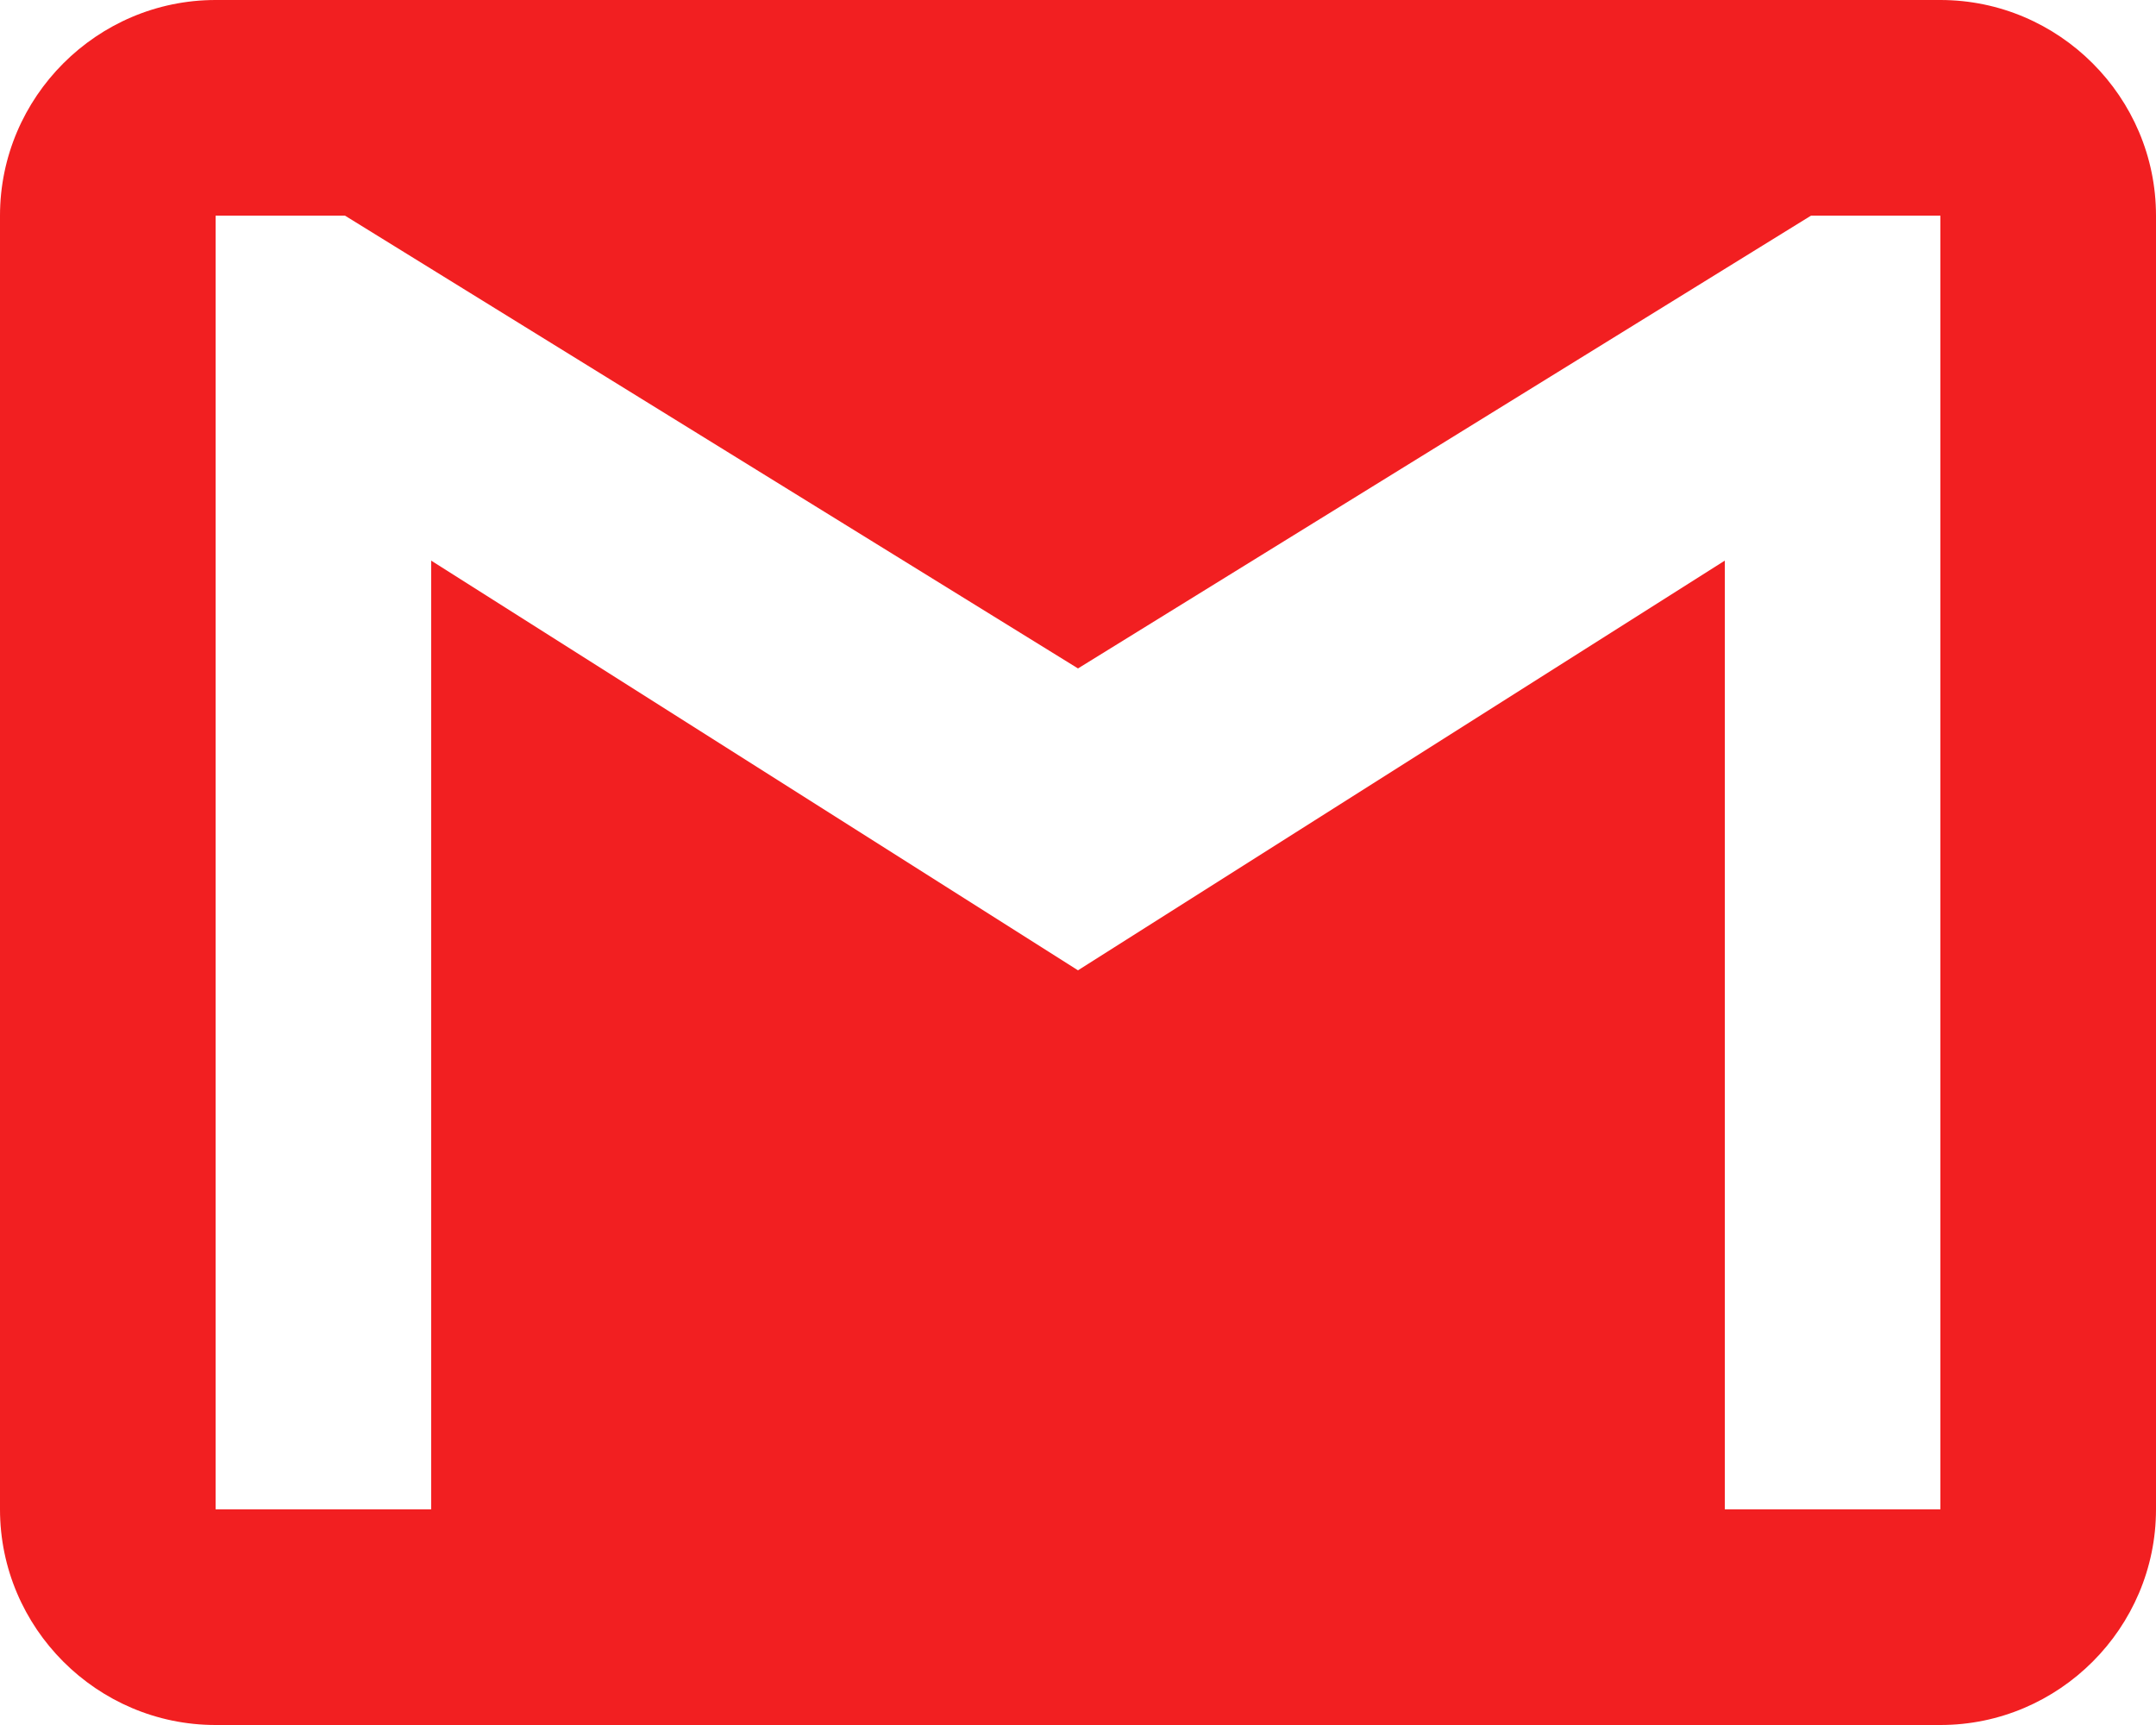
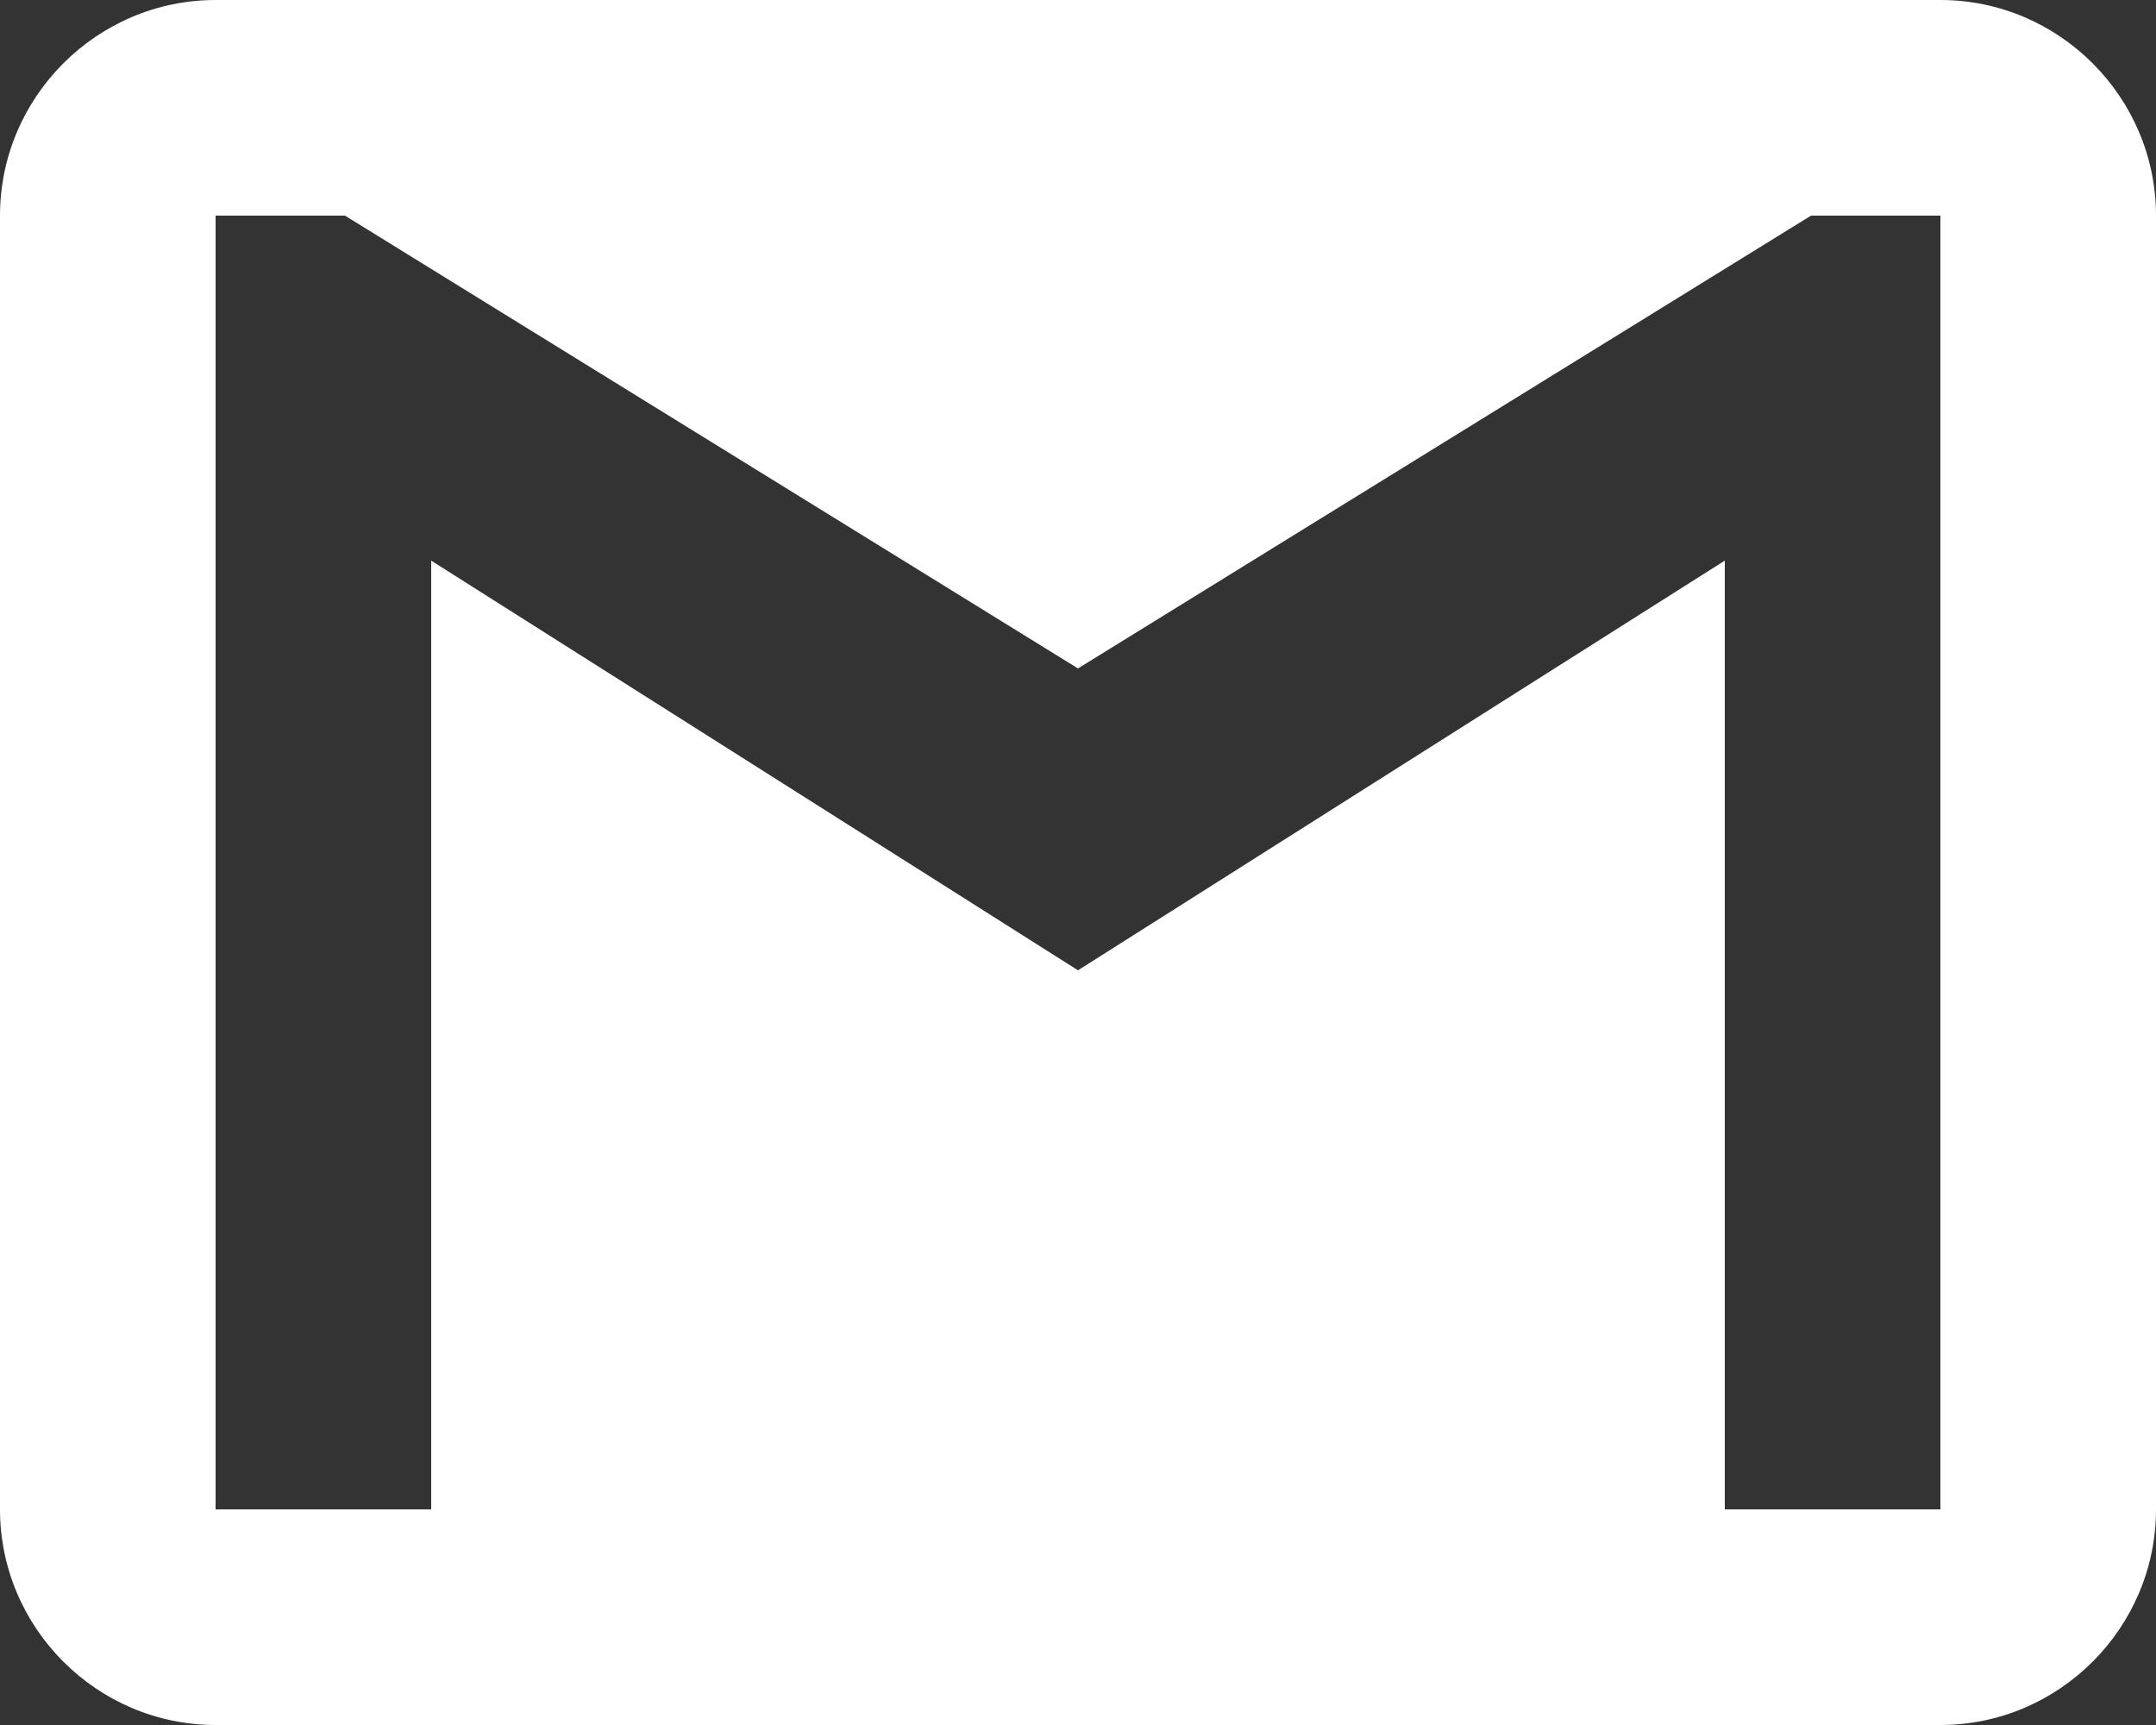
<svg xmlns="http://www.w3.org/2000/svg" width="20" height="16">
-   <g fill="#fff" fill-rule="evenodd">
+   <g fill="#333" fill-rule="evenodd">
    <path d="M-2-4h24v24H-2z" />
-     <path d="M18 0H2C.9 0 0 .9 0 2v12c0 1.1.9 2 2 2h16c1.1 0 2-.9 2-2V2c0-1.1-.9-2-2-2zm0 14h-2V5.2L10 9 4 5.2V14H2V2h1.2L10 6.2 16.8 2H18v12z" fill="#f21f21" />
+     <path d="M18 0H2C.9 0 0 .9 0 2v12c0 1.1.9 2 2 2h16c1.1 0 2-.9 2-2V2c0-1.1-.9-2-2-2zm0 14h-2V5.2L10 9 4 5.2V14H2V2h1.2L10 6.2 16.8 2H18v12z" fill="#fff" />
  </g>
</svg>
